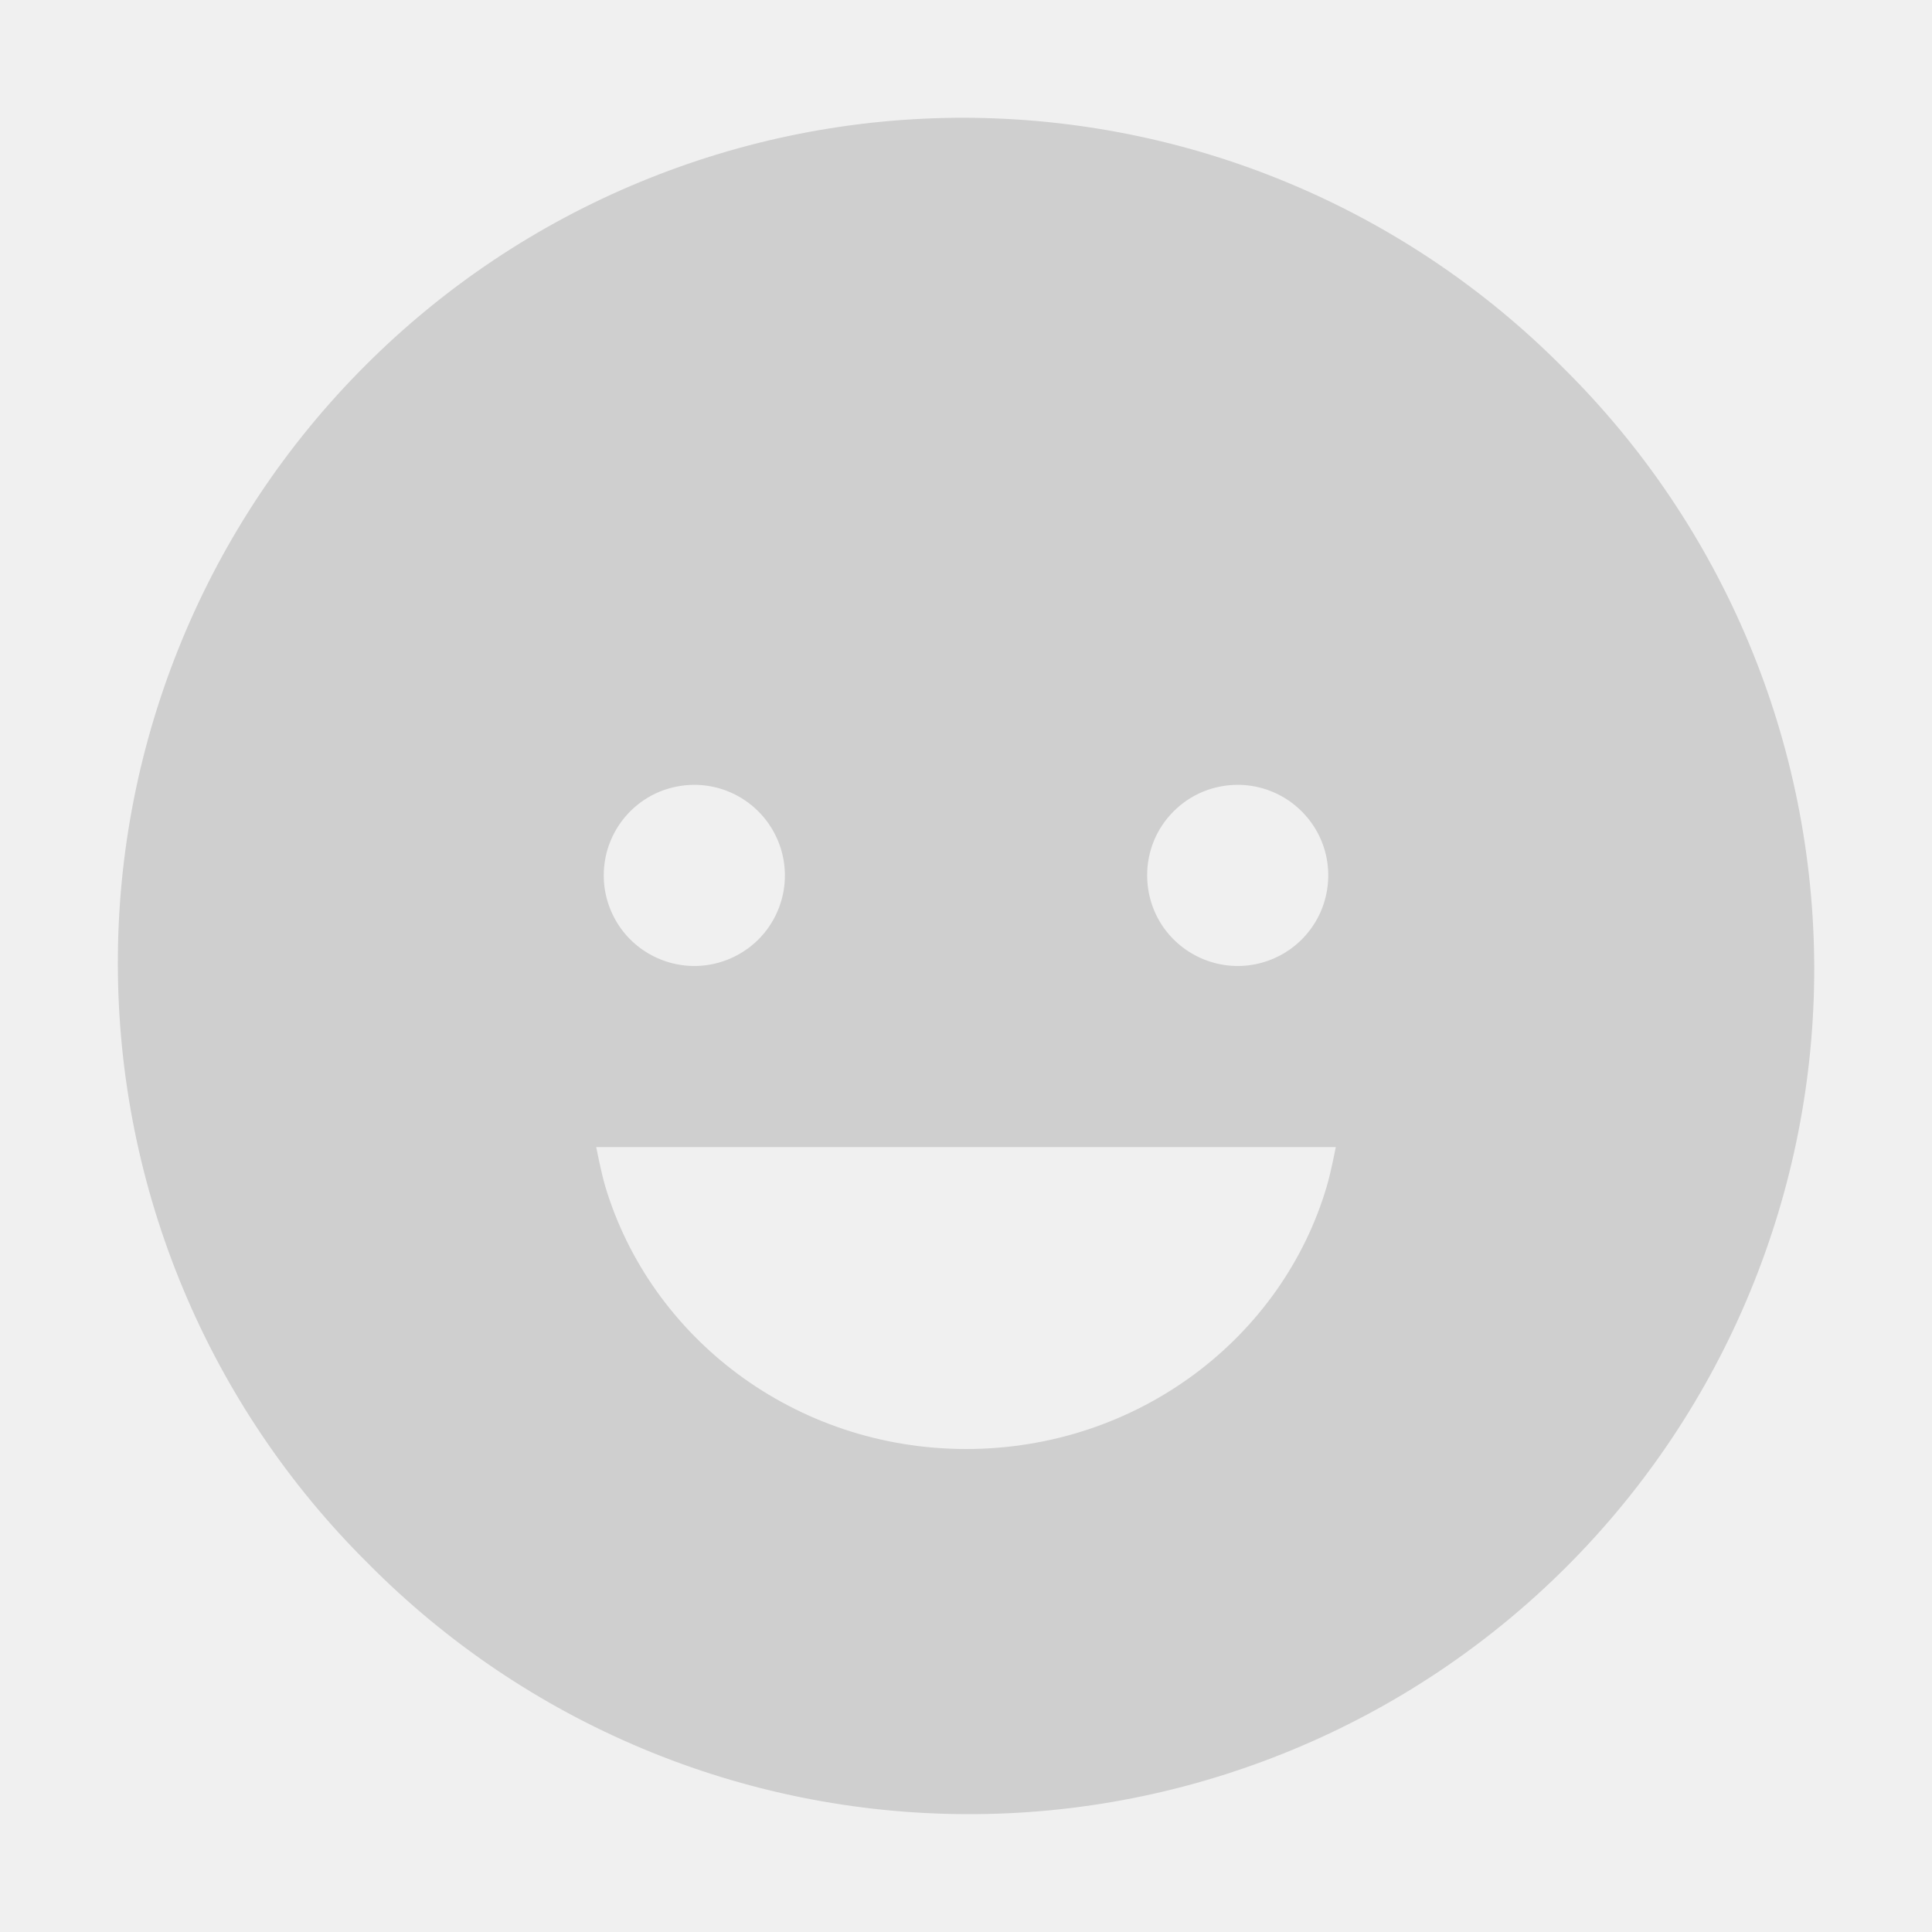
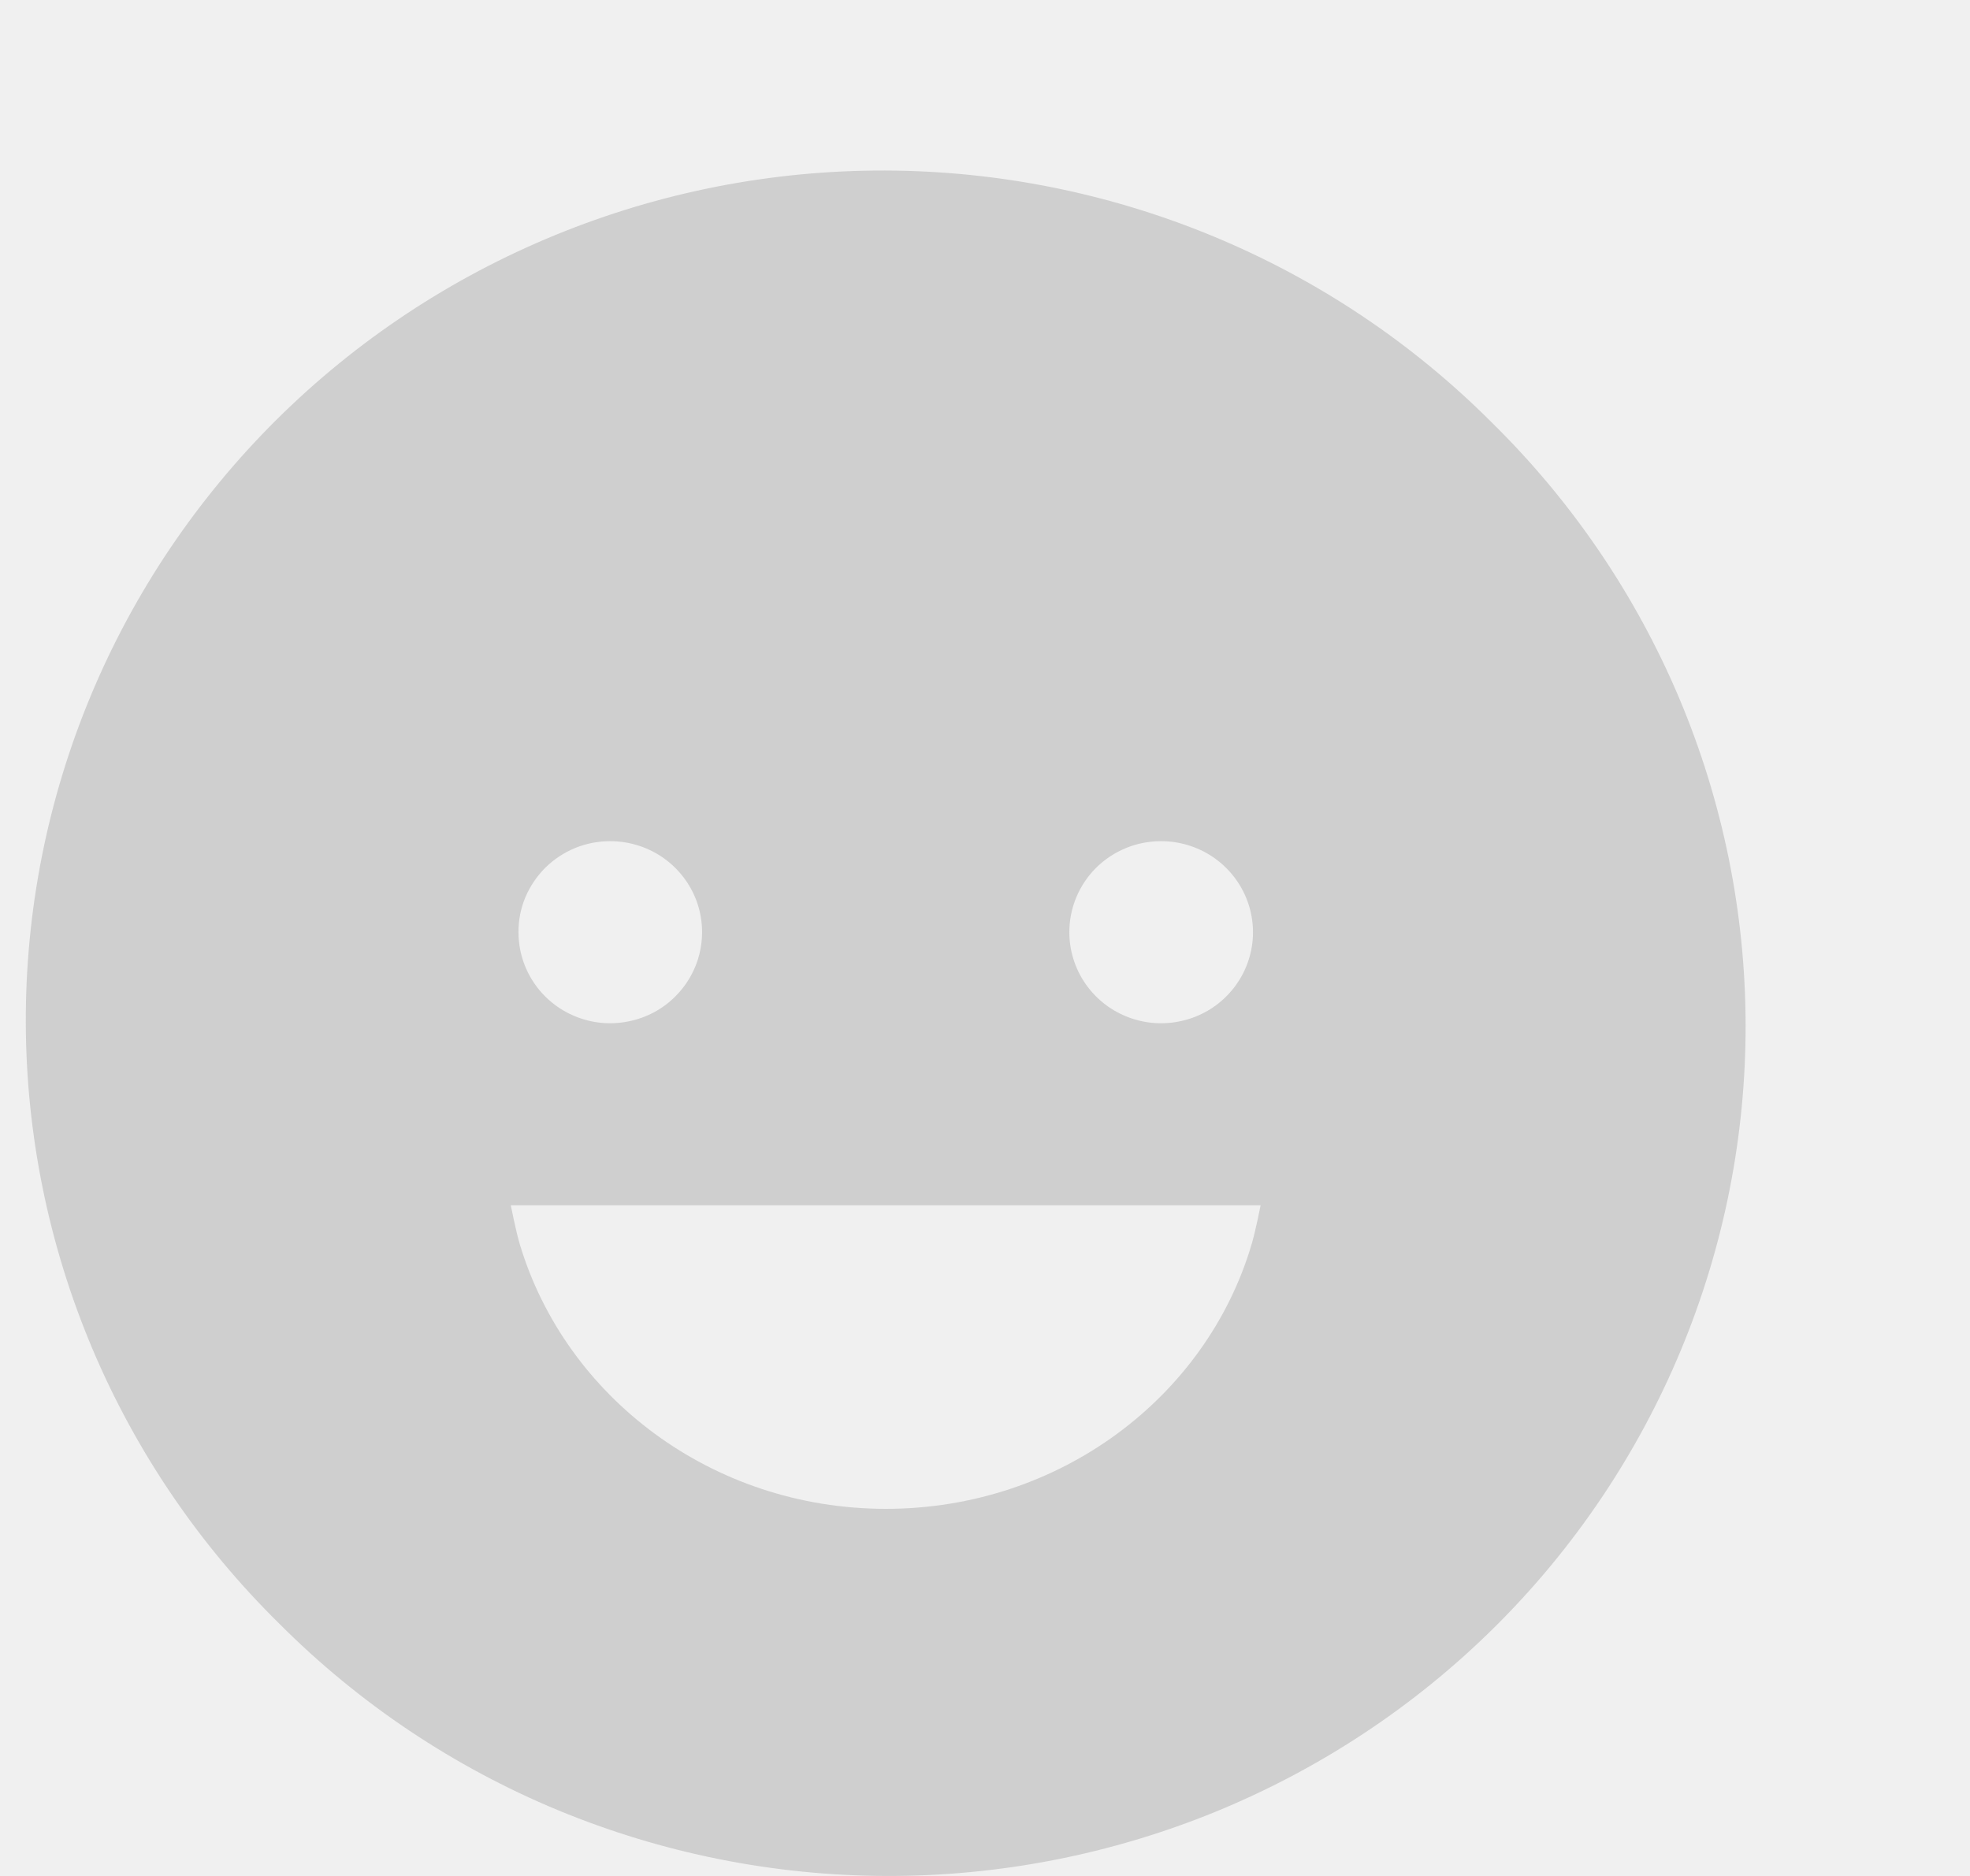
- <svg xmlns="http://www.w3.org/2000/svg" width="22" height="22" viewBox="0 0 22 22" fill="none">
-   <path d="M17.806 4.194C16.914 3.293 15.852 2.577 14.683 2.088C13.513 1.598 12.258 1.345 10.99 1.341C9.722 1.338 8.466 1.586 7.294 2.07C6.122 2.553 5.057 3.264 4.161 4.161C3.264 5.057 2.553 6.122 2.07 7.294C1.586 8.466 1.338 9.722 1.342 10.99C1.345 12.258 1.598 13.513 2.088 14.683C2.577 15.852 3.293 16.914 4.194 17.806C5.086 18.707 6.148 19.423 7.317 19.912C8.487 20.402 9.742 20.655 11.01 20.658C12.278 20.662 13.534 20.414 14.706 19.93C15.878 19.447 16.943 18.736 17.84 17.839C18.736 16.943 19.447 15.878 19.93 14.706C20.414 13.534 20.662 12.278 20.659 11.01C20.655 9.742 20.402 8.487 19.912 7.317C19.423 6.148 18.707 5.086 17.806 4.194ZM14.094 8.937C14.298 8.937 14.497 8.998 14.667 9.111C14.836 9.225 14.969 9.386 15.047 9.574C15.125 9.762 15.145 9.97 15.105 10.17C15.066 10.37 14.967 10.554 14.823 10.698C14.679 10.842 14.495 10.94 14.295 10.98C14.095 11.02 13.888 10.999 13.699 10.921C13.511 10.843 13.35 10.711 13.236 10.542C13.123 10.372 13.063 10.173 13.063 9.969C13.062 9.833 13.089 9.699 13.14 9.574C13.192 9.448 13.268 9.335 13.364 9.239C13.46 9.143 13.573 9.067 13.699 9.015C13.824 8.964 13.958 8.937 14.094 8.937ZM7.906 8.937C8.11 8.937 8.31 8.998 8.479 9.111C8.649 9.225 8.781 9.386 8.859 9.574C8.937 9.762 8.958 9.97 8.918 10.17C8.878 10.37 8.78 10.554 8.636 10.698C8.491 10.842 8.308 10.94 8.107 10.98C7.907 11.02 7.7 10.999 7.512 10.921C7.323 10.843 7.162 10.711 7.049 10.542C6.936 10.372 6.875 10.173 6.875 9.969C6.875 9.833 6.901 9.699 6.953 9.574C7.005 9.448 7.081 9.335 7.176 9.239C7.272 9.143 7.386 9.067 7.511 9.015C7.637 8.964 7.771 8.937 7.906 8.937ZM11.002 16.5C9.051 16.5 7.404 15.233 6.889 13.499C6.845 13.348 6.789 13.062 6.789 13.062H15.211C15.211 13.062 15.155 13.35 15.111 13.499C14.605 15.234 12.954 16.5 11.002 16.5Z" fill="#CFCFCF" />
+ <svg xmlns="http://www.w3.org/2000/svg" width="21" height="20" viewBox="0 0 21 20" fill="none">
+   <g clip-path="url(#clip0_369_351)">
+     <path d="M15.901 4.503C15.054 3.655 14.047 2.981 12.937 2.521C11.827 2.06 10.636 1.821 9.432 1.818C8.229 1.815 7.037 2.048 5.924 2.504C4.812 2.959 3.801 3.628 2.95 4.472C2.1 5.316 1.425 6.318 0.966 7.421C0.507 8.524 0.272 9.706 0.275 10.9C0.278 12.093 0.519 13.274 0.983 14.375C1.448 15.476 2.127 16.475 2.982 17.315C3.829 18.163 4.836 18.837 5.946 19.298C7.057 19.758 8.247 19.997 9.451 20C10.654 20.003 11.846 19.77 12.959 19.315C14.071 18.859 15.082 18.191 15.933 17.347C16.784 16.503 17.458 15.5 17.917 14.397C18.376 13.294 18.611 12.112 18.608 10.918C18.605 9.725 18.364 8.544 17.9 7.443C17.435 6.342 16.756 5.343 15.901 4.503ZM12.378 8.968C12.571 8.968 12.761 9.025 12.921 9.131C13.082 9.238 13.208 9.39 13.282 9.567C13.356 9.744 13.376 9.94 13.338 10.128C13.3 10.316 13.207 10.489 13.07 10.625C12.933 10.761 12.759 10.853 12.569 10.89C12.379 10.928 12.182 10.909 12.003 10.835C11.824 10.762 11.671 10.637 11.564 10.478C11.456 10.318 11.399 10.13 11.399 9.938C11.399 9.811 11.424 9.685 11.473 9.567C11.522 9.449 11.594 9.342 11.685 9.251C11.776 9.161 11.884 9.09 12.003 9.041C12.122 8.992 12.249 8.968 12.378 8.968ZM6.505 8.968C6.699 8.968 6.888 9.025 7.049 9.131C7.21 9.238 7.336 9.39 7.41 9.567C7.484 9.744 7.503 9.94 7.465 10.128C7.428 10.316 7.334 10.489 7.197 10.625C7.061 10.761 6.886 10.853 6.696 10.89C6.506 10.928 6.31 10.909 6.131 10.835C5.952 10.762 5.799 10.637 5.692 10.478C5.584 10.318 5.527 10.13 5.527 9.938C5.526 9.811 5.551 9.685 5.6 9.567C5.65 9.449 5.722 9.342 5.813 9.251C5.904 9.161 6.012 9.09 6.13 9.041C6.249 8.992 6.377 8.968 6.505 8.968ZM9.444 16.086C7.591 16.086 6.028 14.893 5.54 13.262C5.498 13.119 5.445 12.85 5.445 12.85H13.438C13.438 12.85 13.385 13.121 13.343 13.262C12.863 14.894 11.296 16.086 9.444 16.086Z" fill="#CFCFCF" />
+   </g>
+   <defs>
+     <clipPath id="clip0_369_351">
+       <rect width="20.167" height="20" fill="white" transform="translate(0.274902)" />
+     </clipPath>
+   </defs>
</svg>
